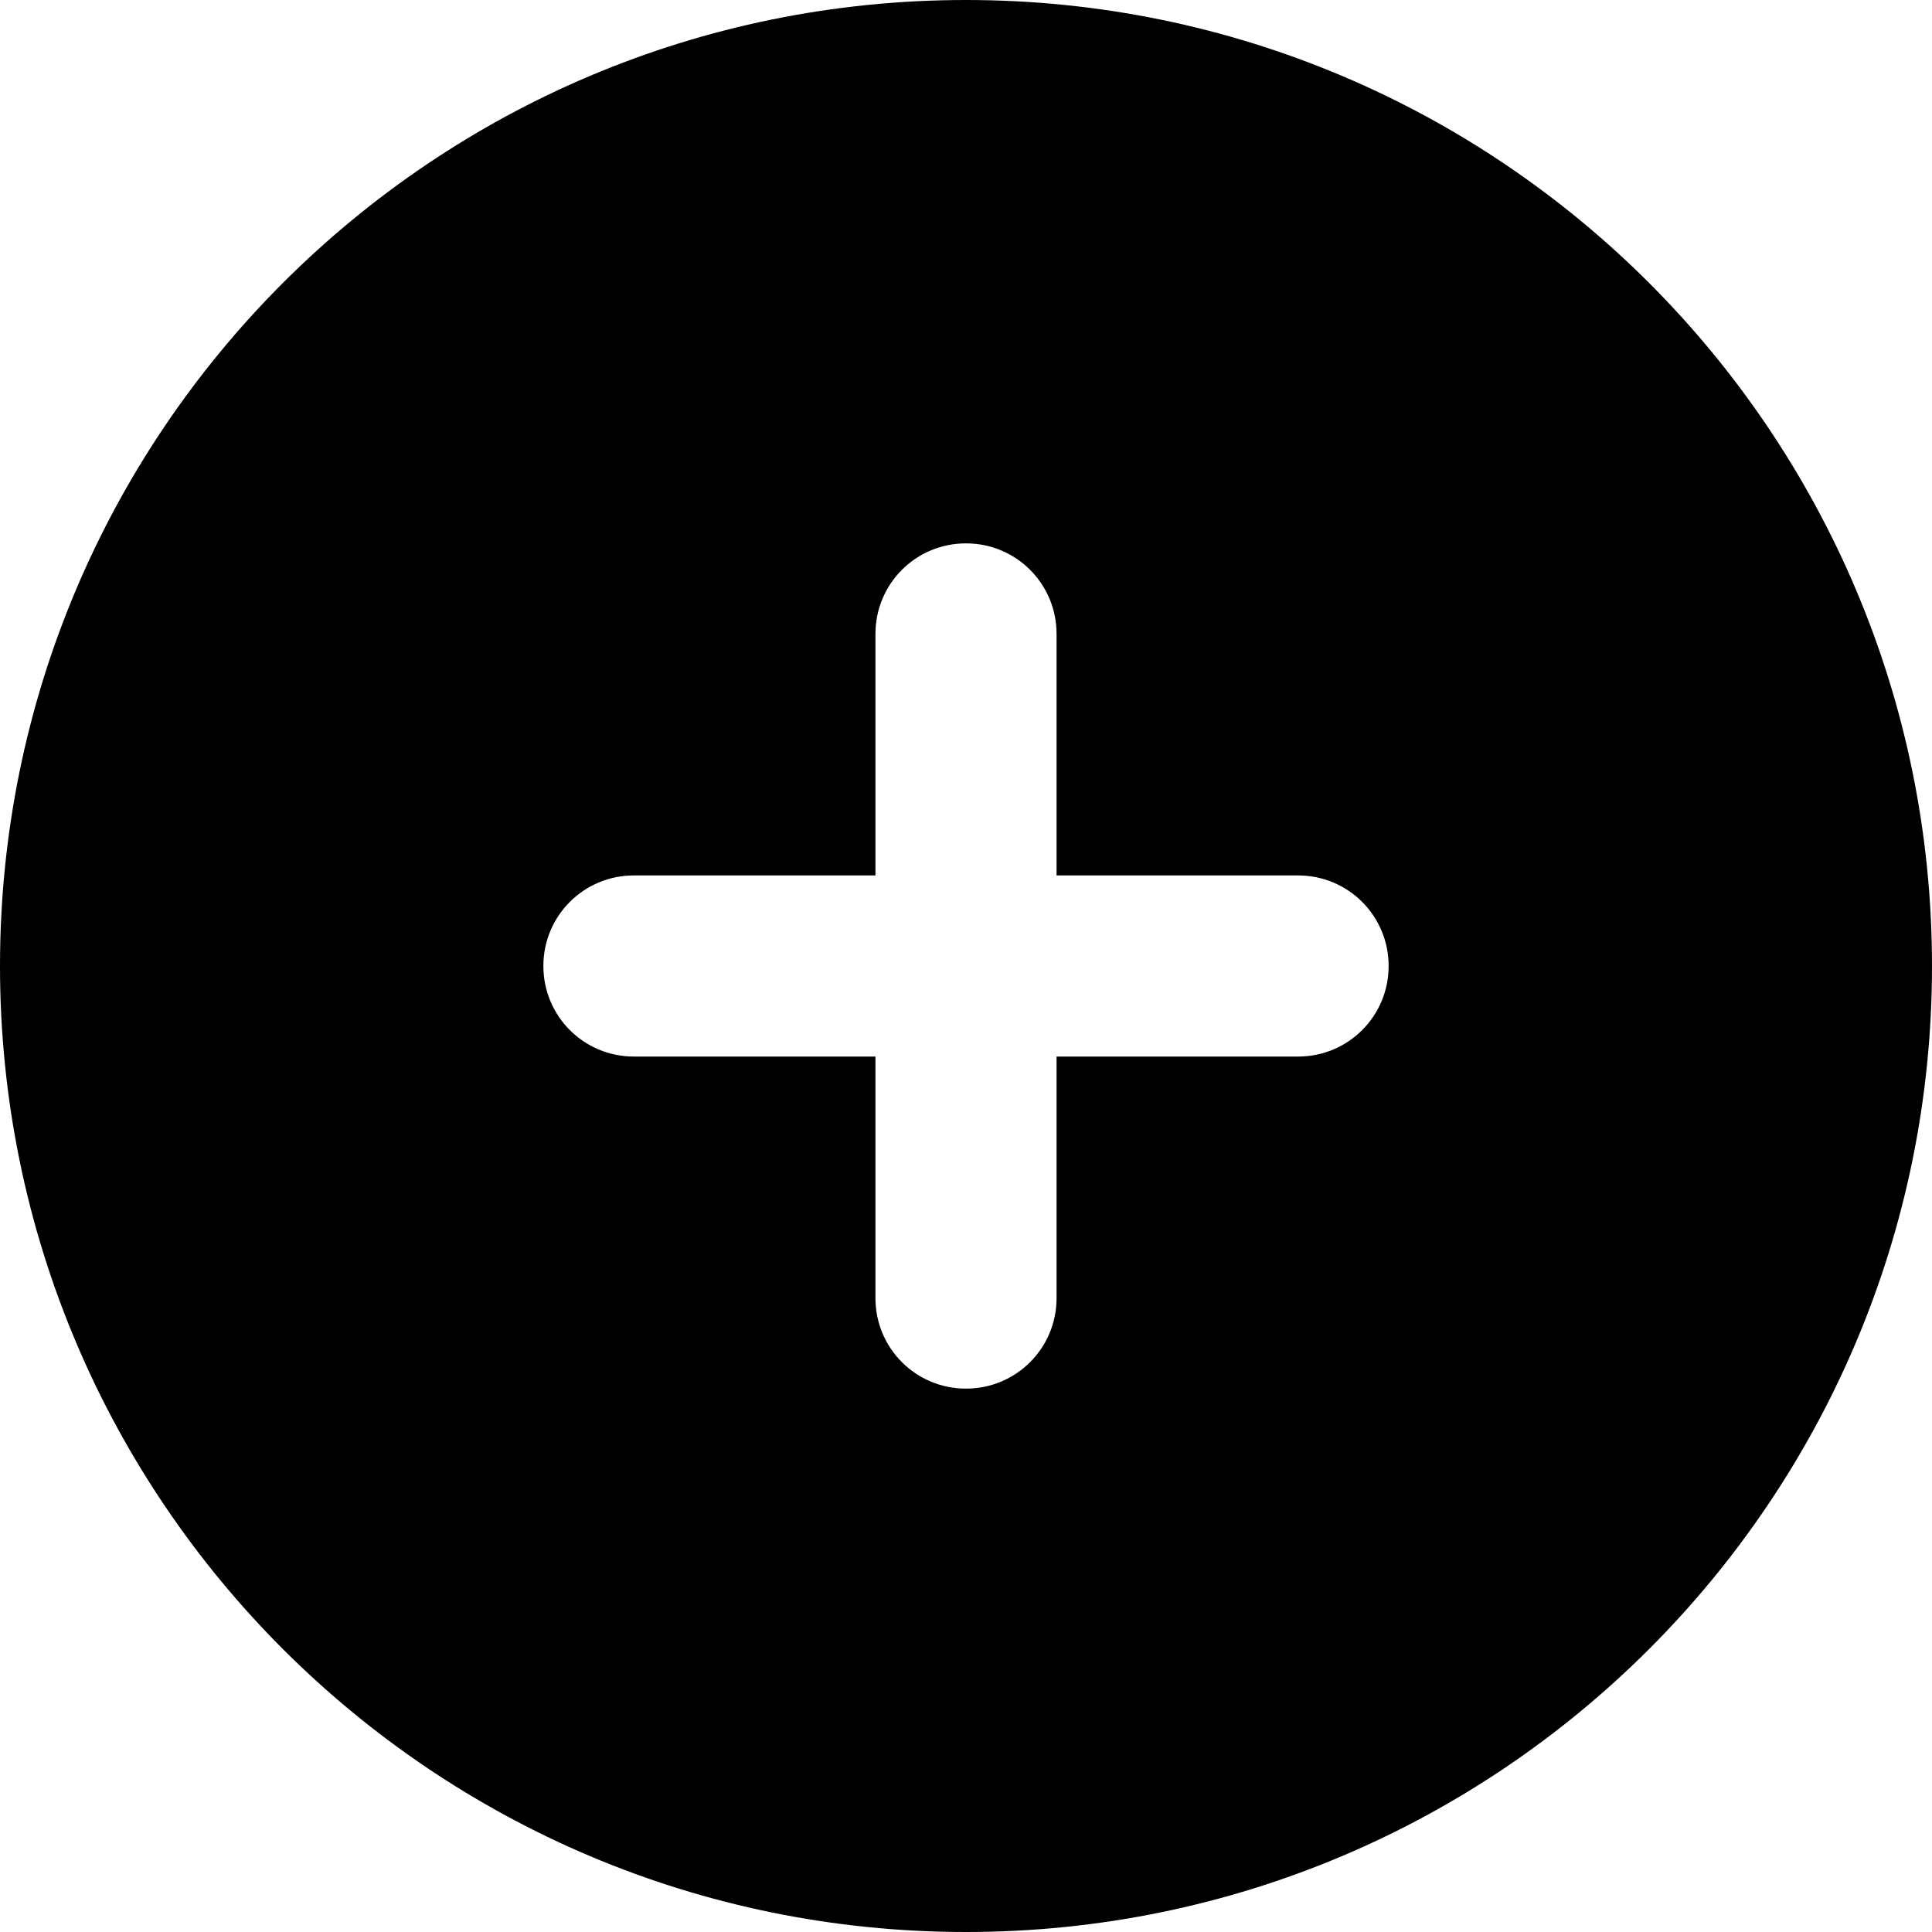
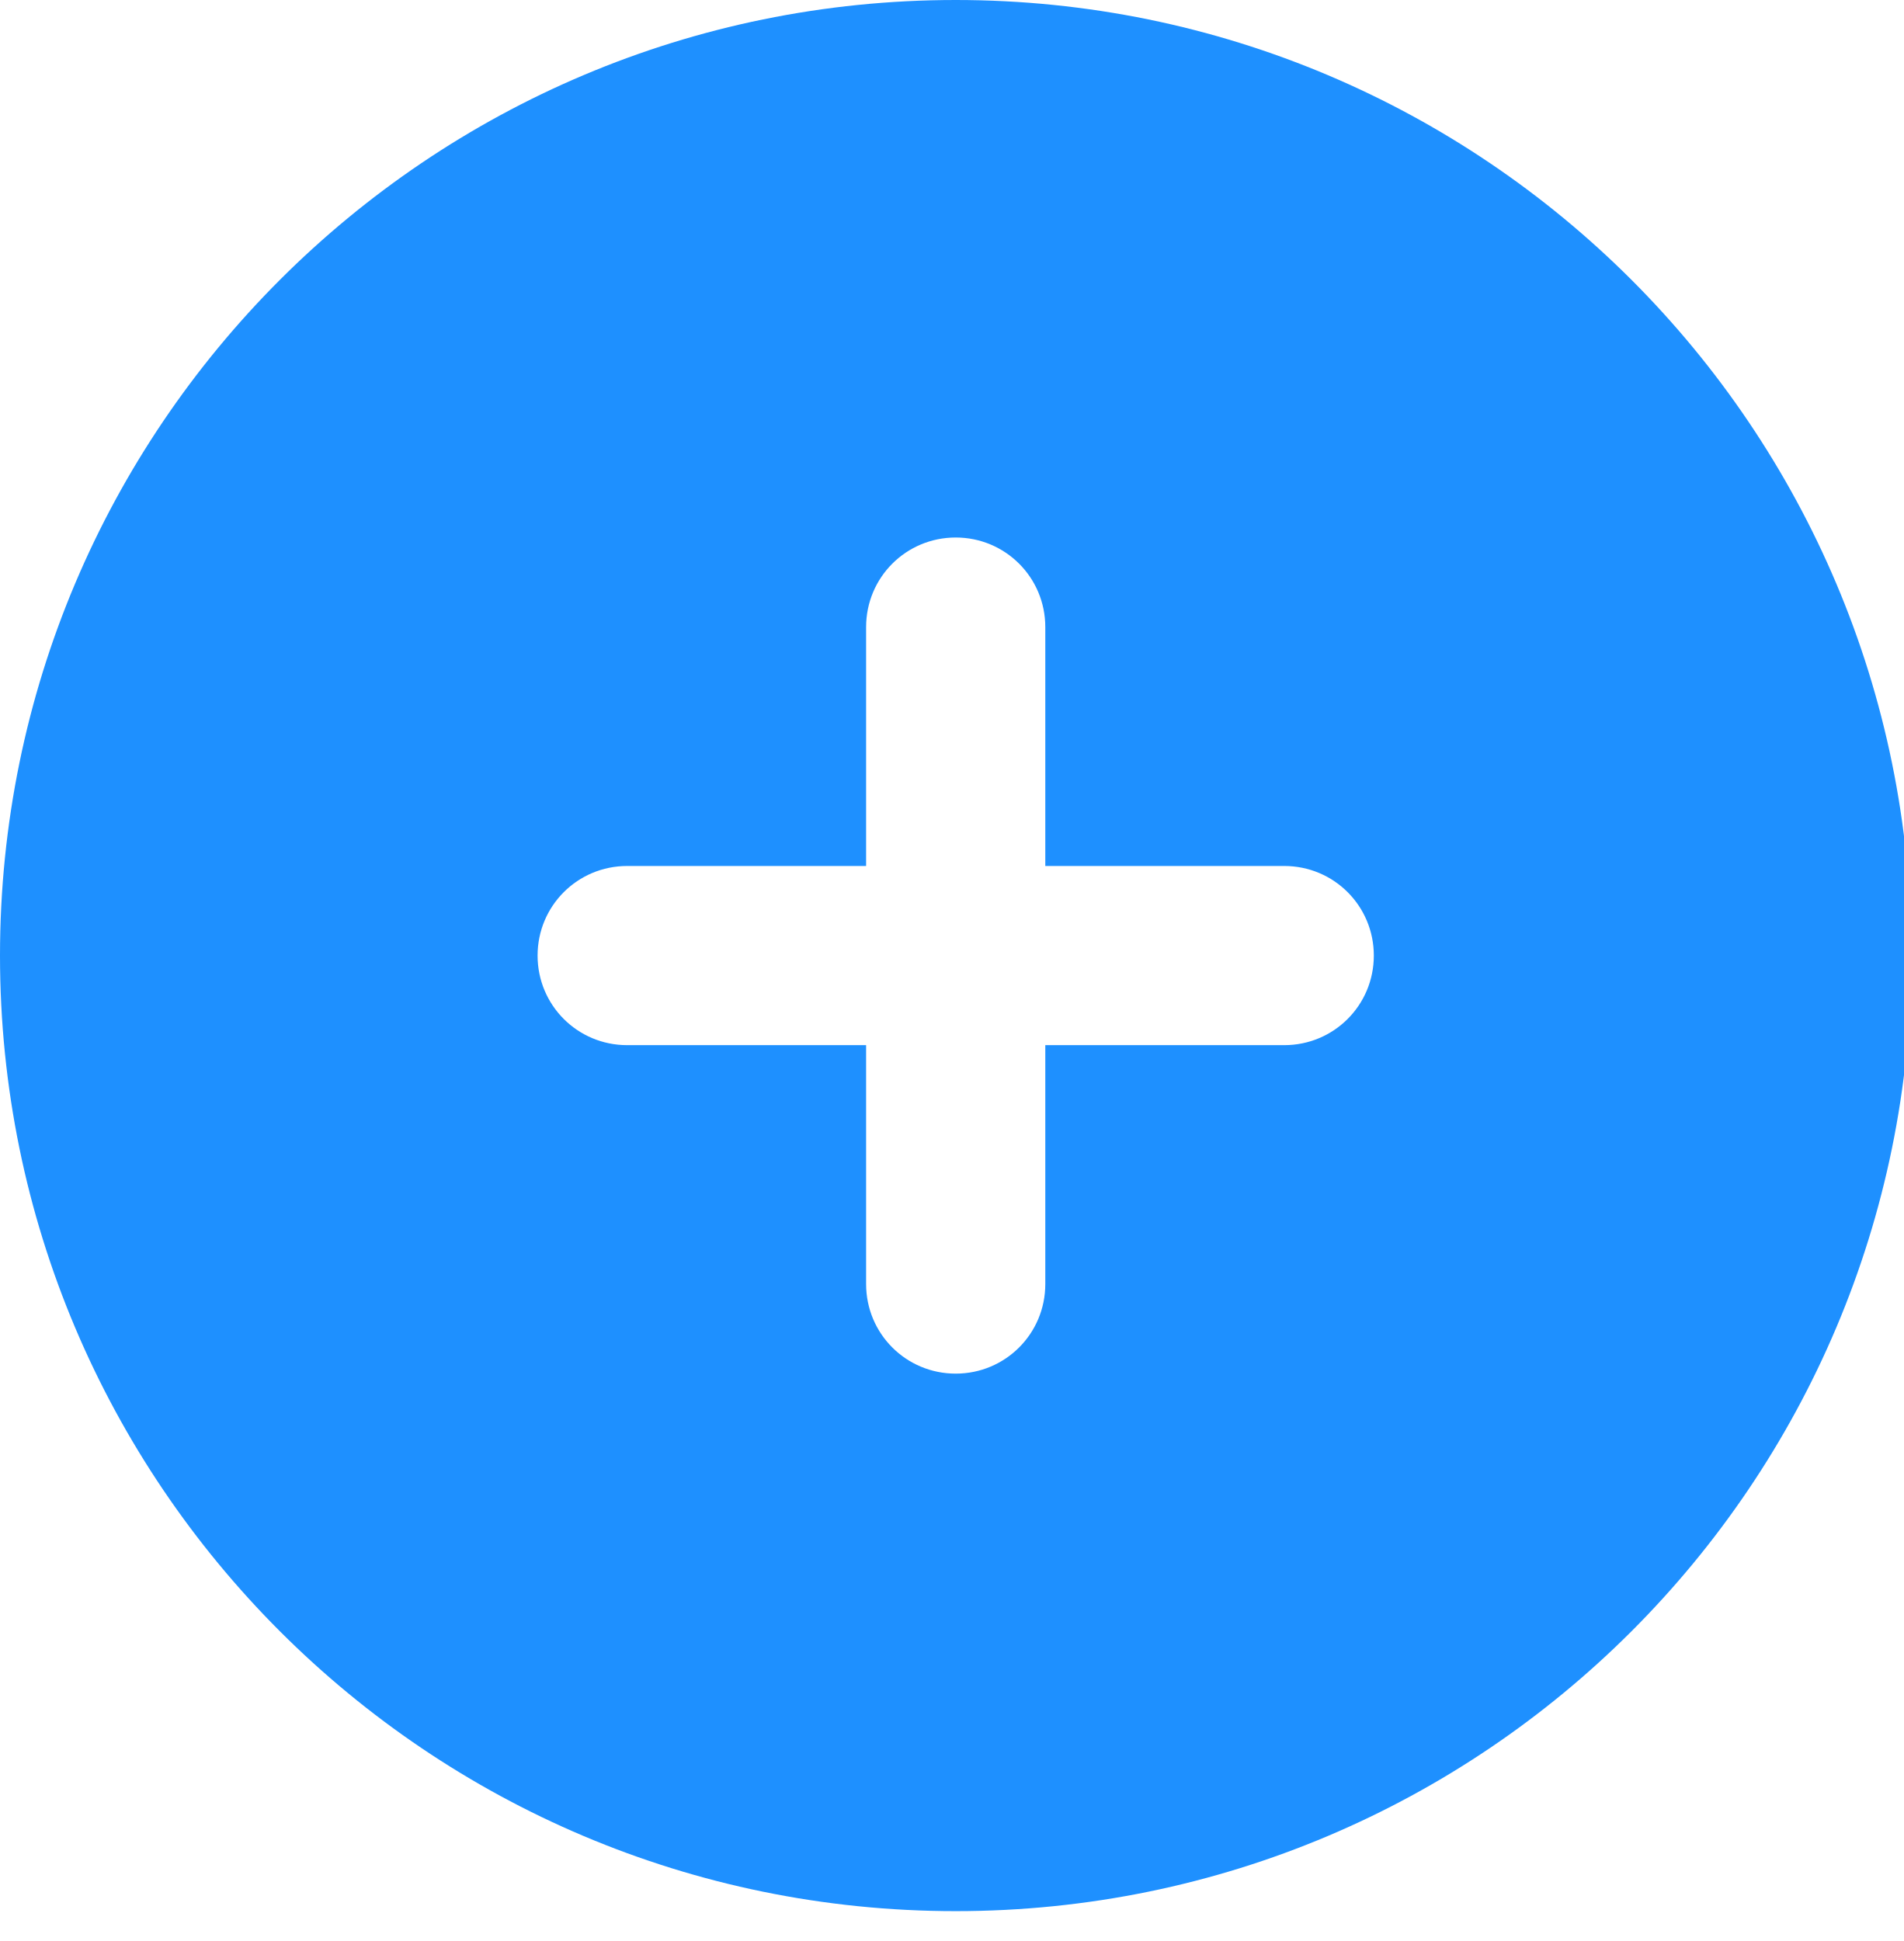
- <svg xmlns="http://www.w3.org/2000/svg" viewBox="0 0 512 512">
+ <svg xmlns="http://www.w3.org/2000/svg" fill="dodgerblue" viewBox="0 0 510 520">
  <path d="M256 512c141.4 0 256-114.6 256-256S397.4 0 256 0S0 114.6 0 256S114.6 512 256 512zM232 344V280H168c-13.3 0-24-10.7-24-24s10.7-24 24-24h64V168c0-13.3 10.7-24 24-24s24 10.7 24 24v64h64c13.3 0 24 10.7 24 24s-10.7 24-24 24H280v64c0 13.3-10.7 24-24 24s-24-10.7-24-24z" />
</svg>
